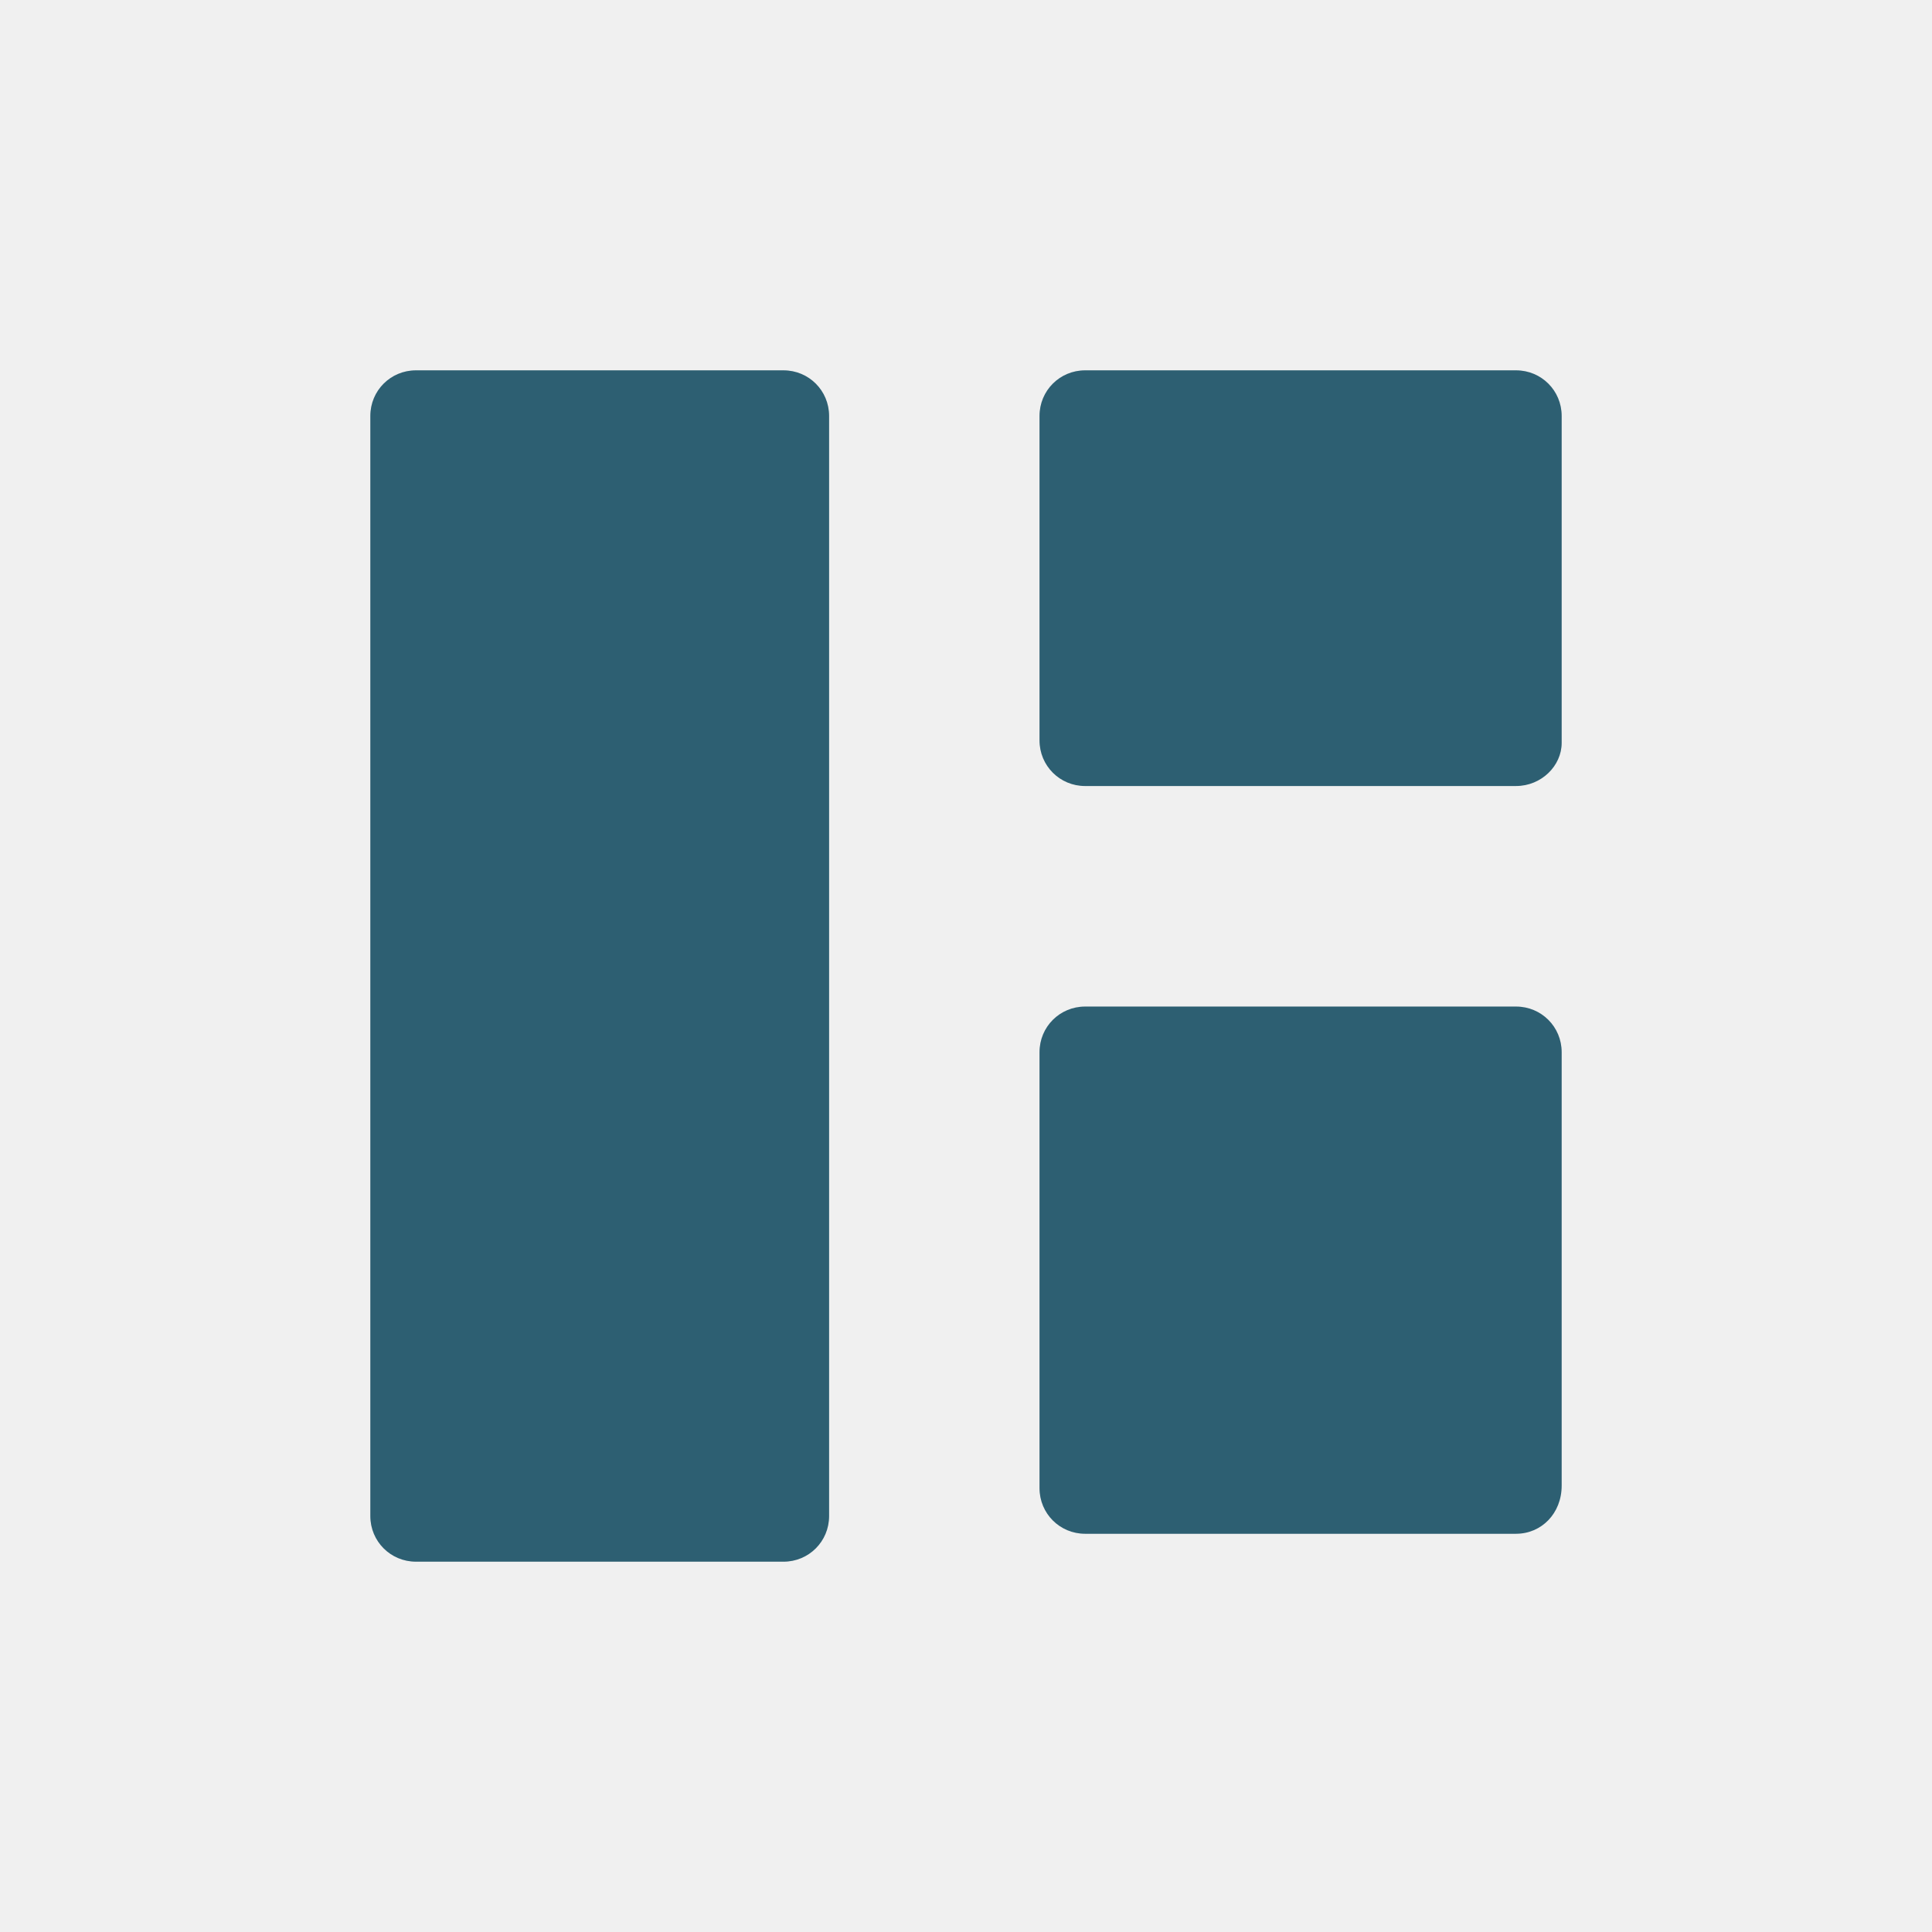
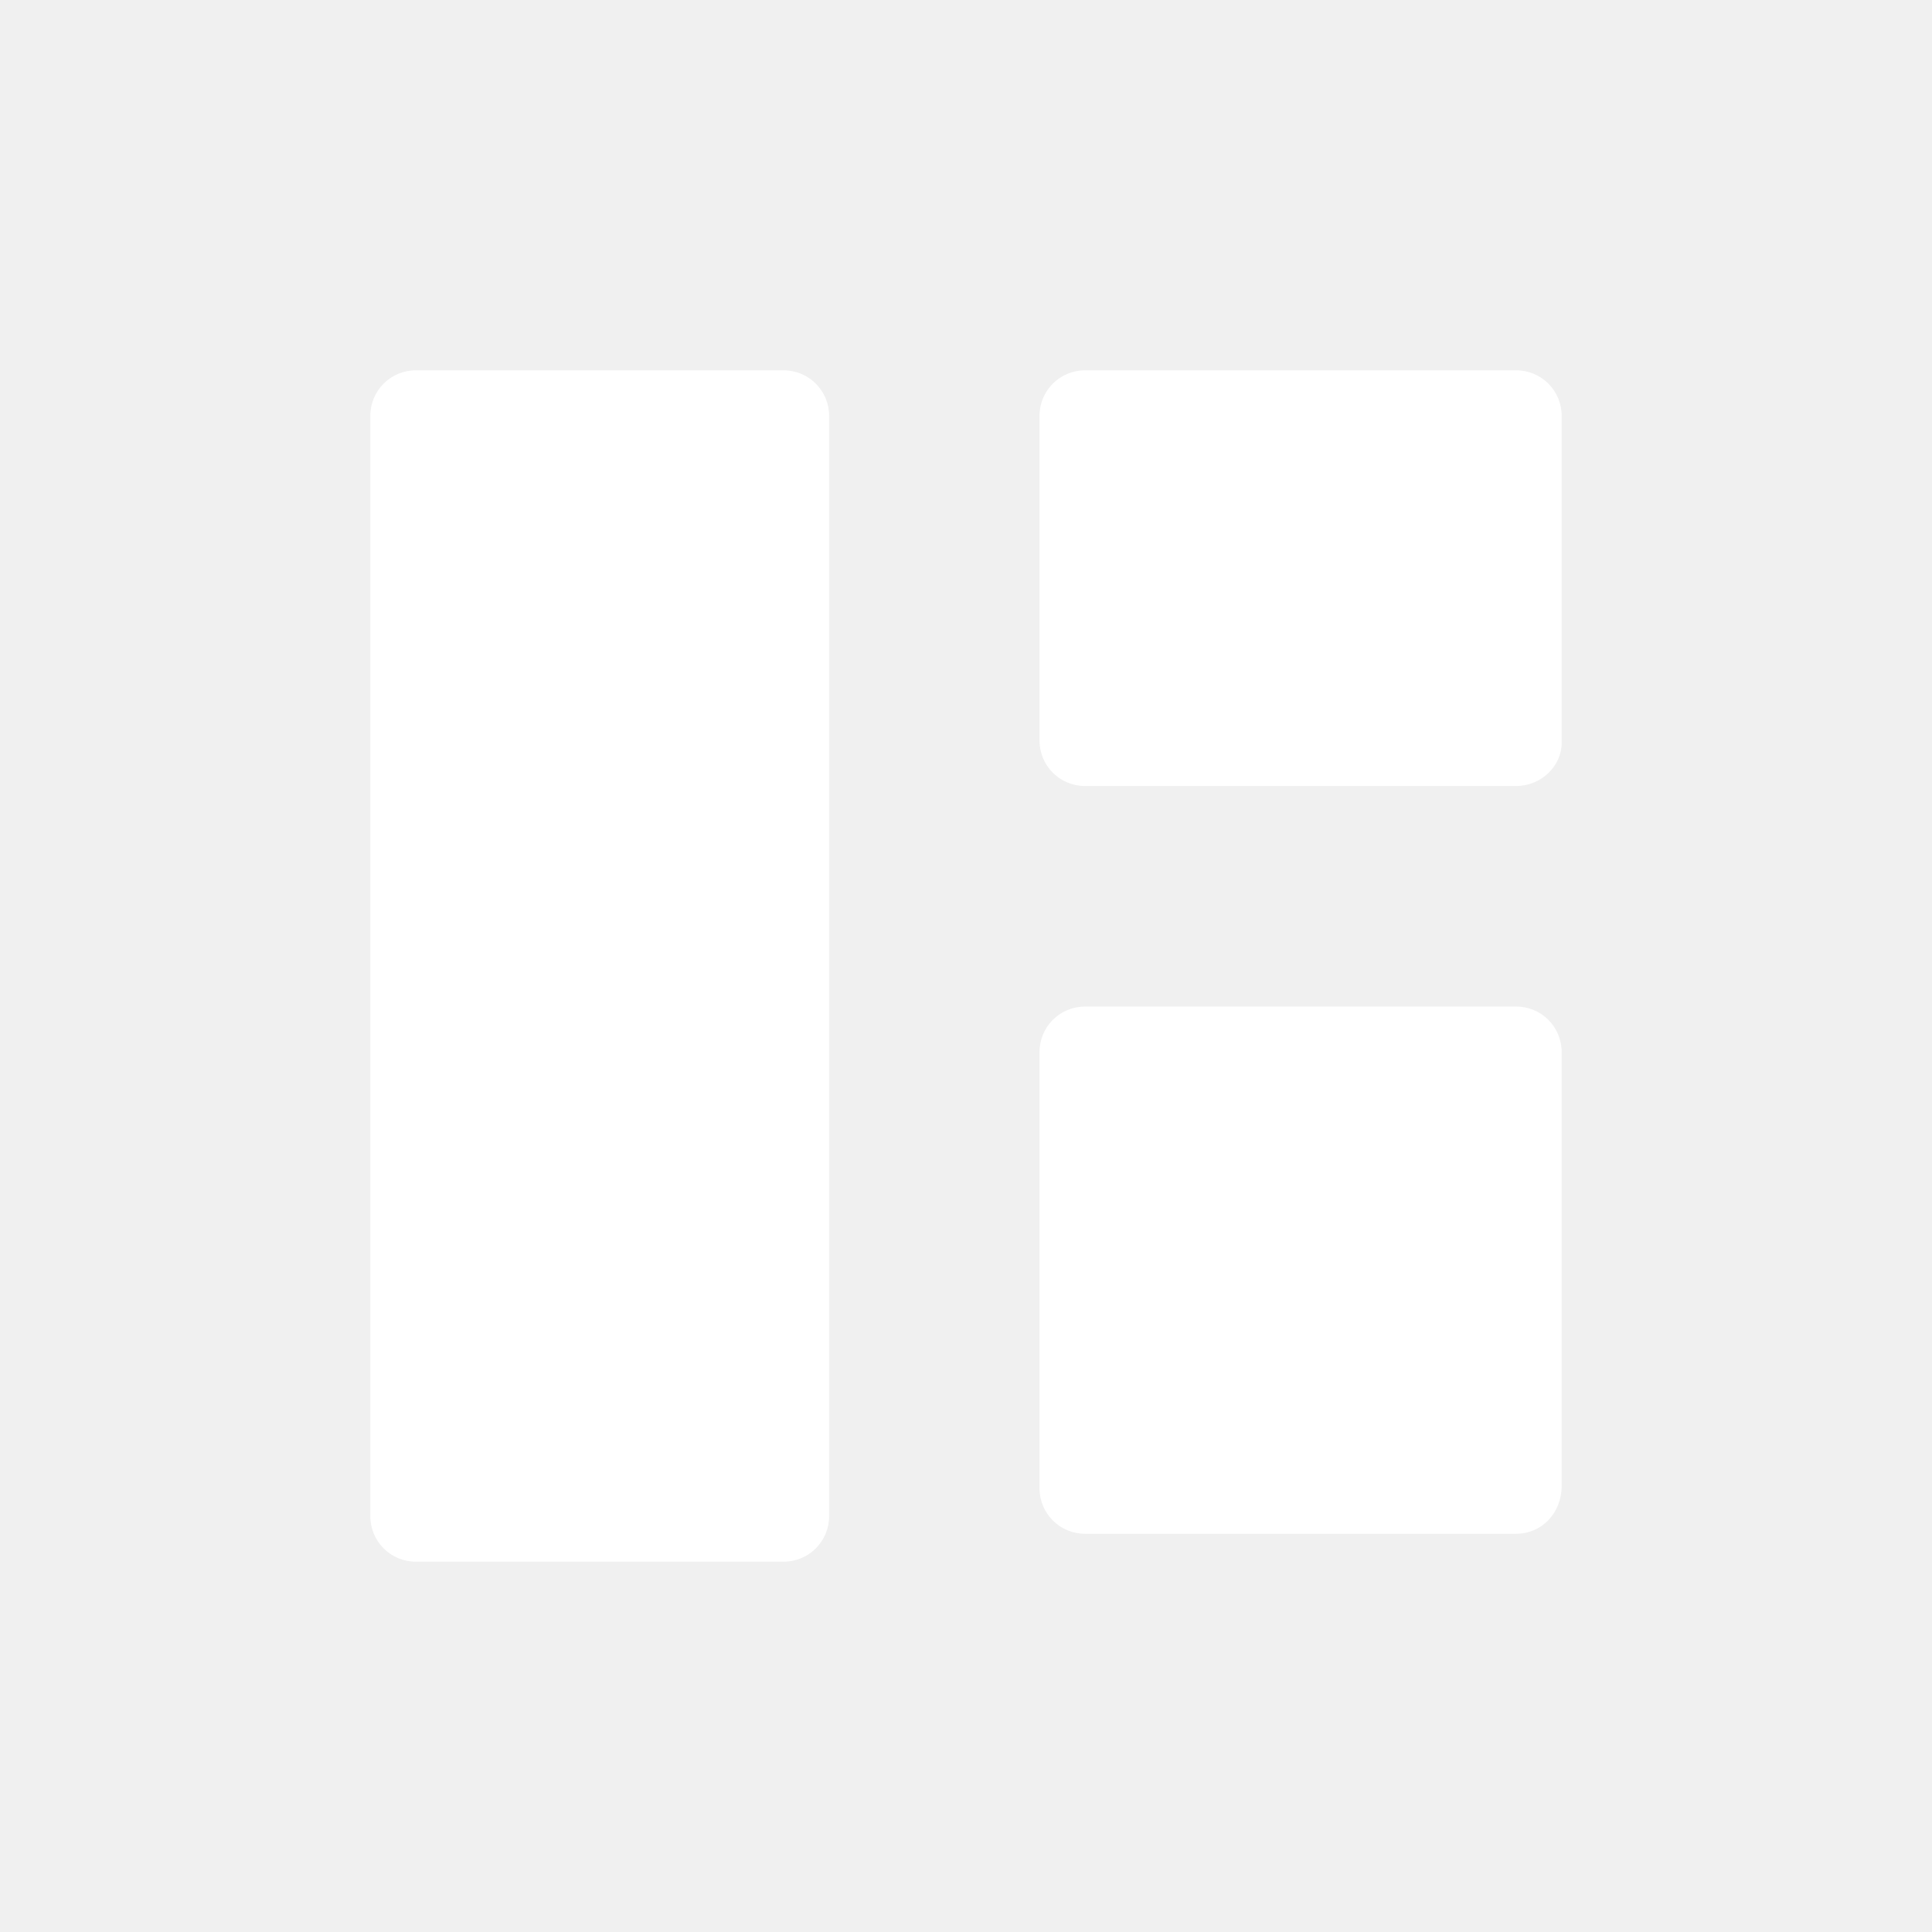
<svg xmlns="http://www.w3.org/2000/svg" width="752pt" height="752pt" version="1.1" viewBox="0 0 752 752">
-   <g fill="#2d5f72">
+   <g fill="#ffffff">
    <path d="m304.96 607.86h-143.06c-9.867 0-17.758-7.894-17.758-17.758v-428.2c0-9.867 7.894-17.758 17.758-17.758h143.06c9.867 0 17.758 7.894 17.758 17.758v428.2c0 9.867-7.891 17.762-17.758 17.762z" />
    <path d="m590.1 305.95h-167.73c-9.867 0-17.758-7.894-17.758-17.758v-126.29c0-9.867 7.894-17.758 17.758-17.758h167.73c9.867 0 17.758 7.894 17.758 17.758v127.27c0.004 8.883-7.891 16.773-17.758 16.773z" />
    <path d="m590.1 597h-167.73c-9.867 0-17.758-7.894-17.758-17.758v-169.7c0-9.867 7.894-17.758 17.758-17.758h167.73c9.867 0 17.758 7.894 17.758 17.758v168.71c0.004 10.852-7.891 18.742-17.758 18.742z" />
  </g>
</svg>
